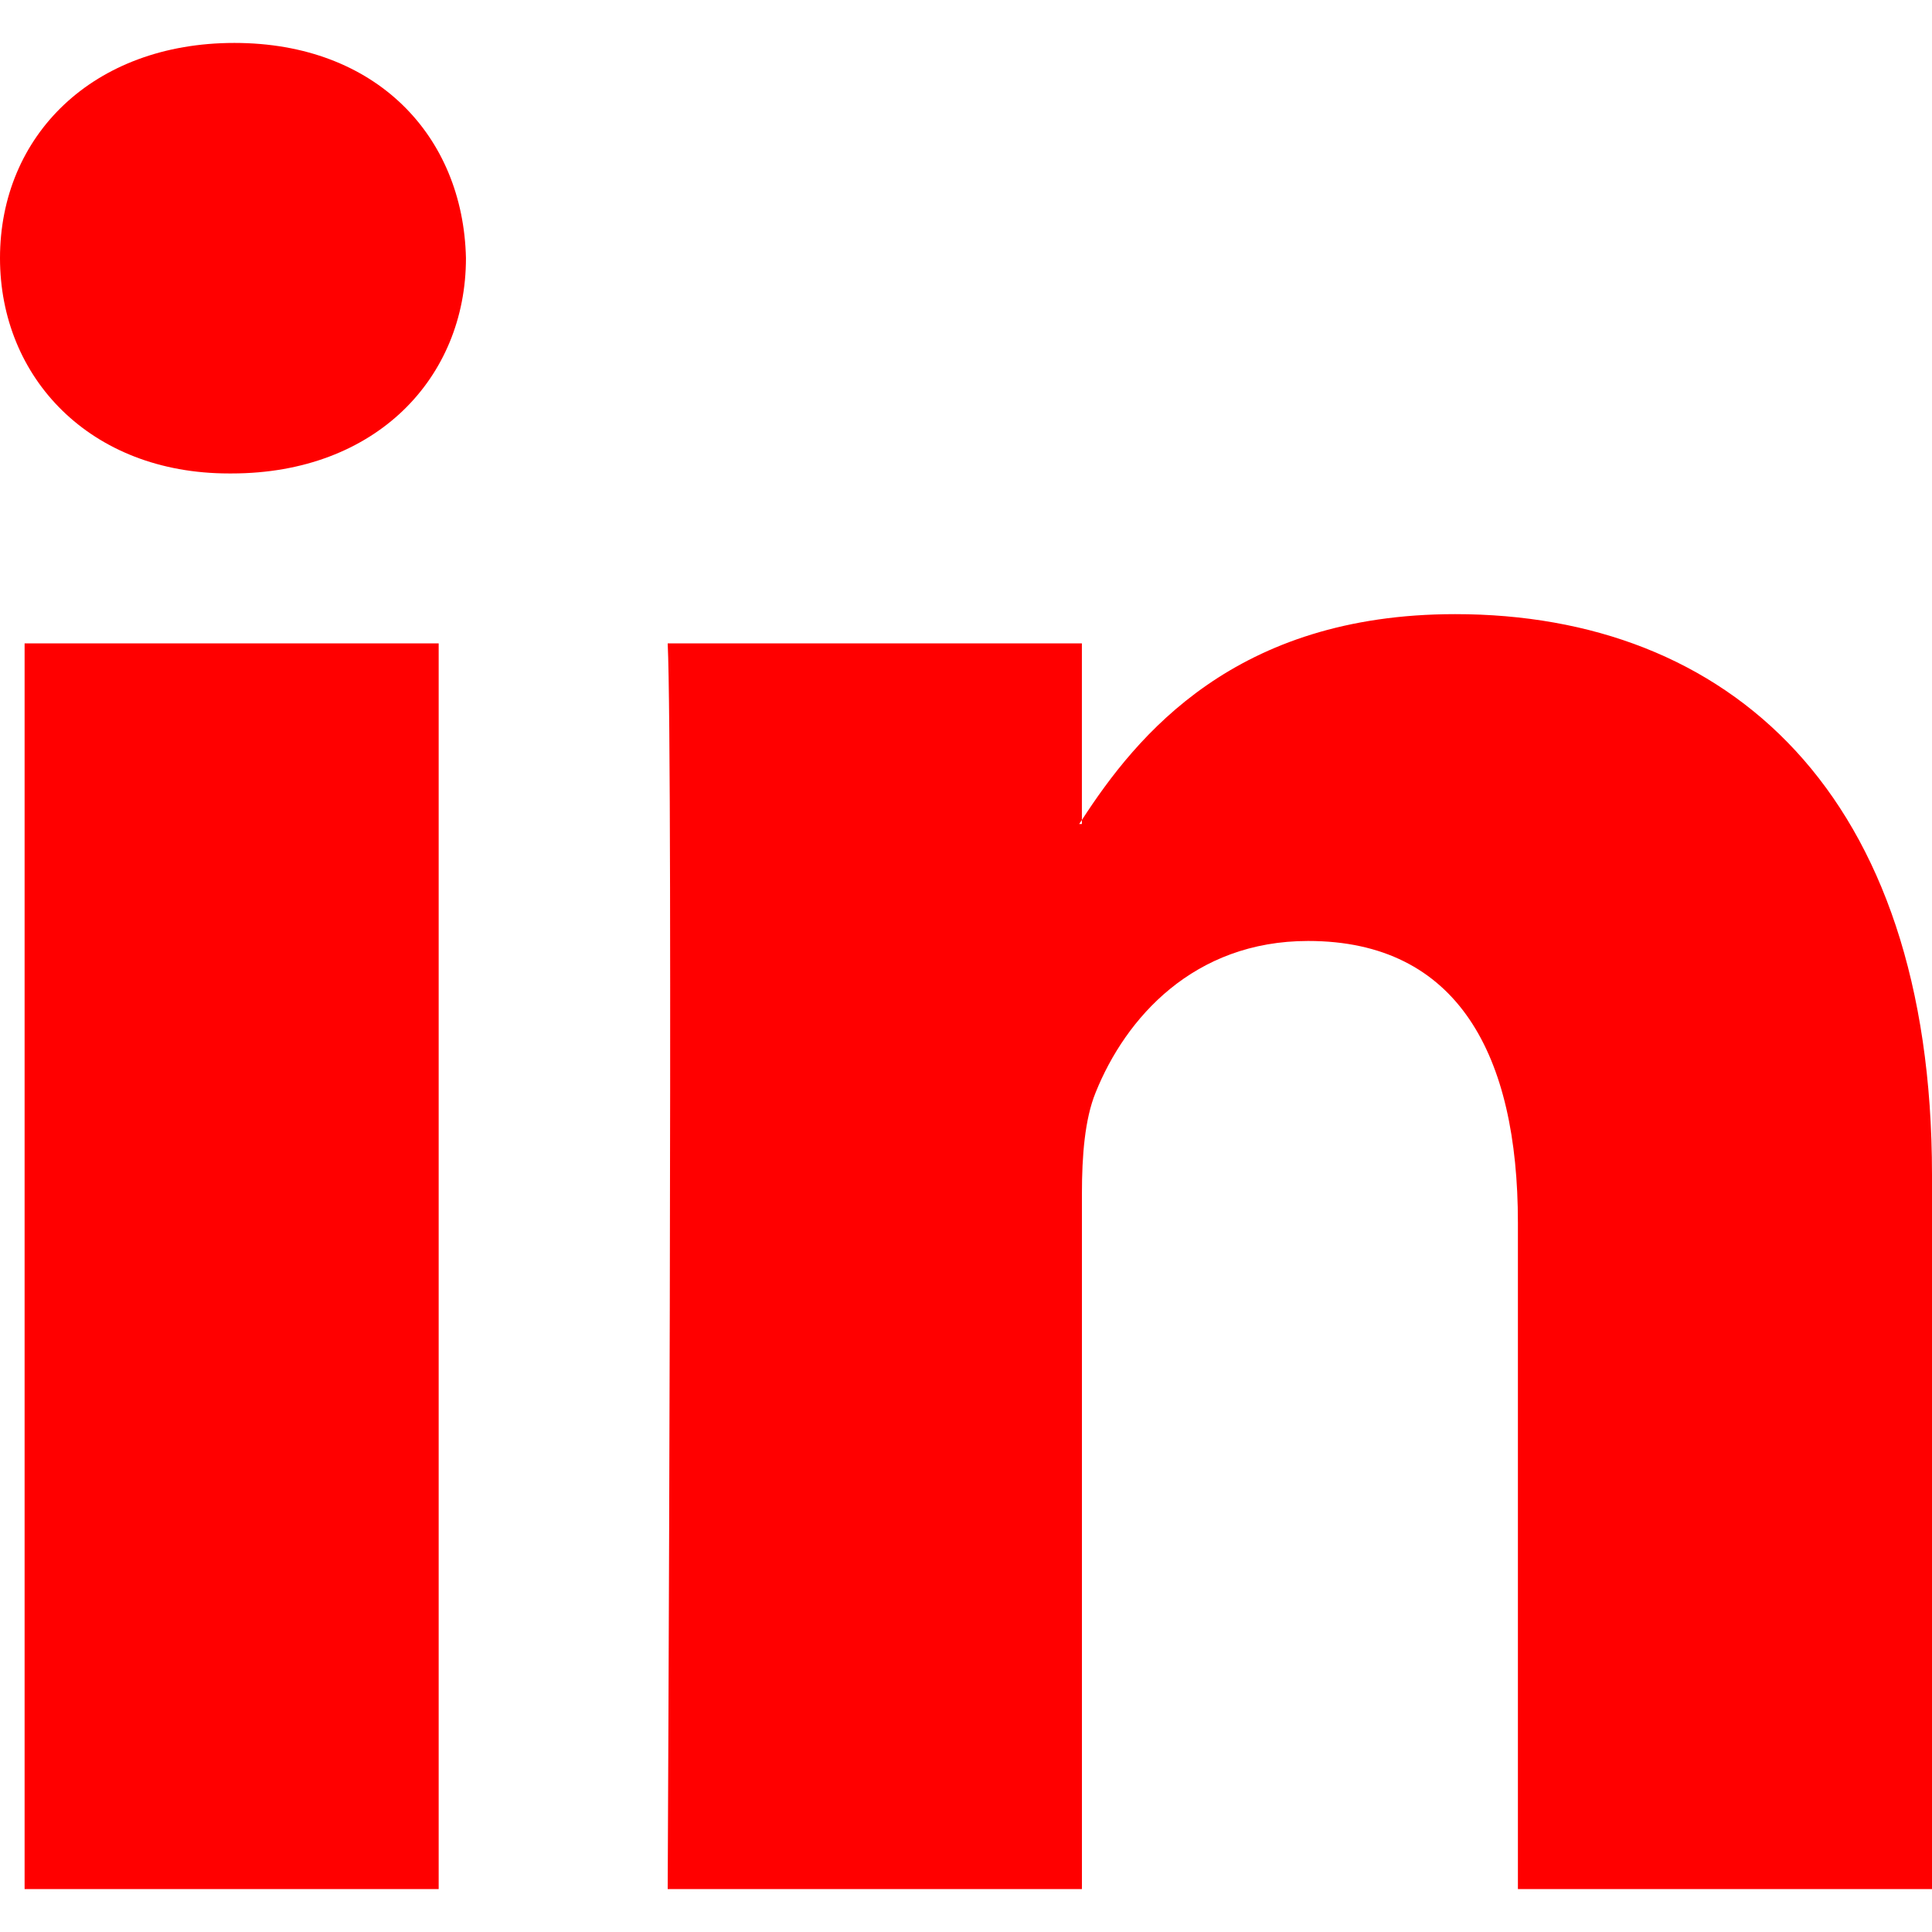
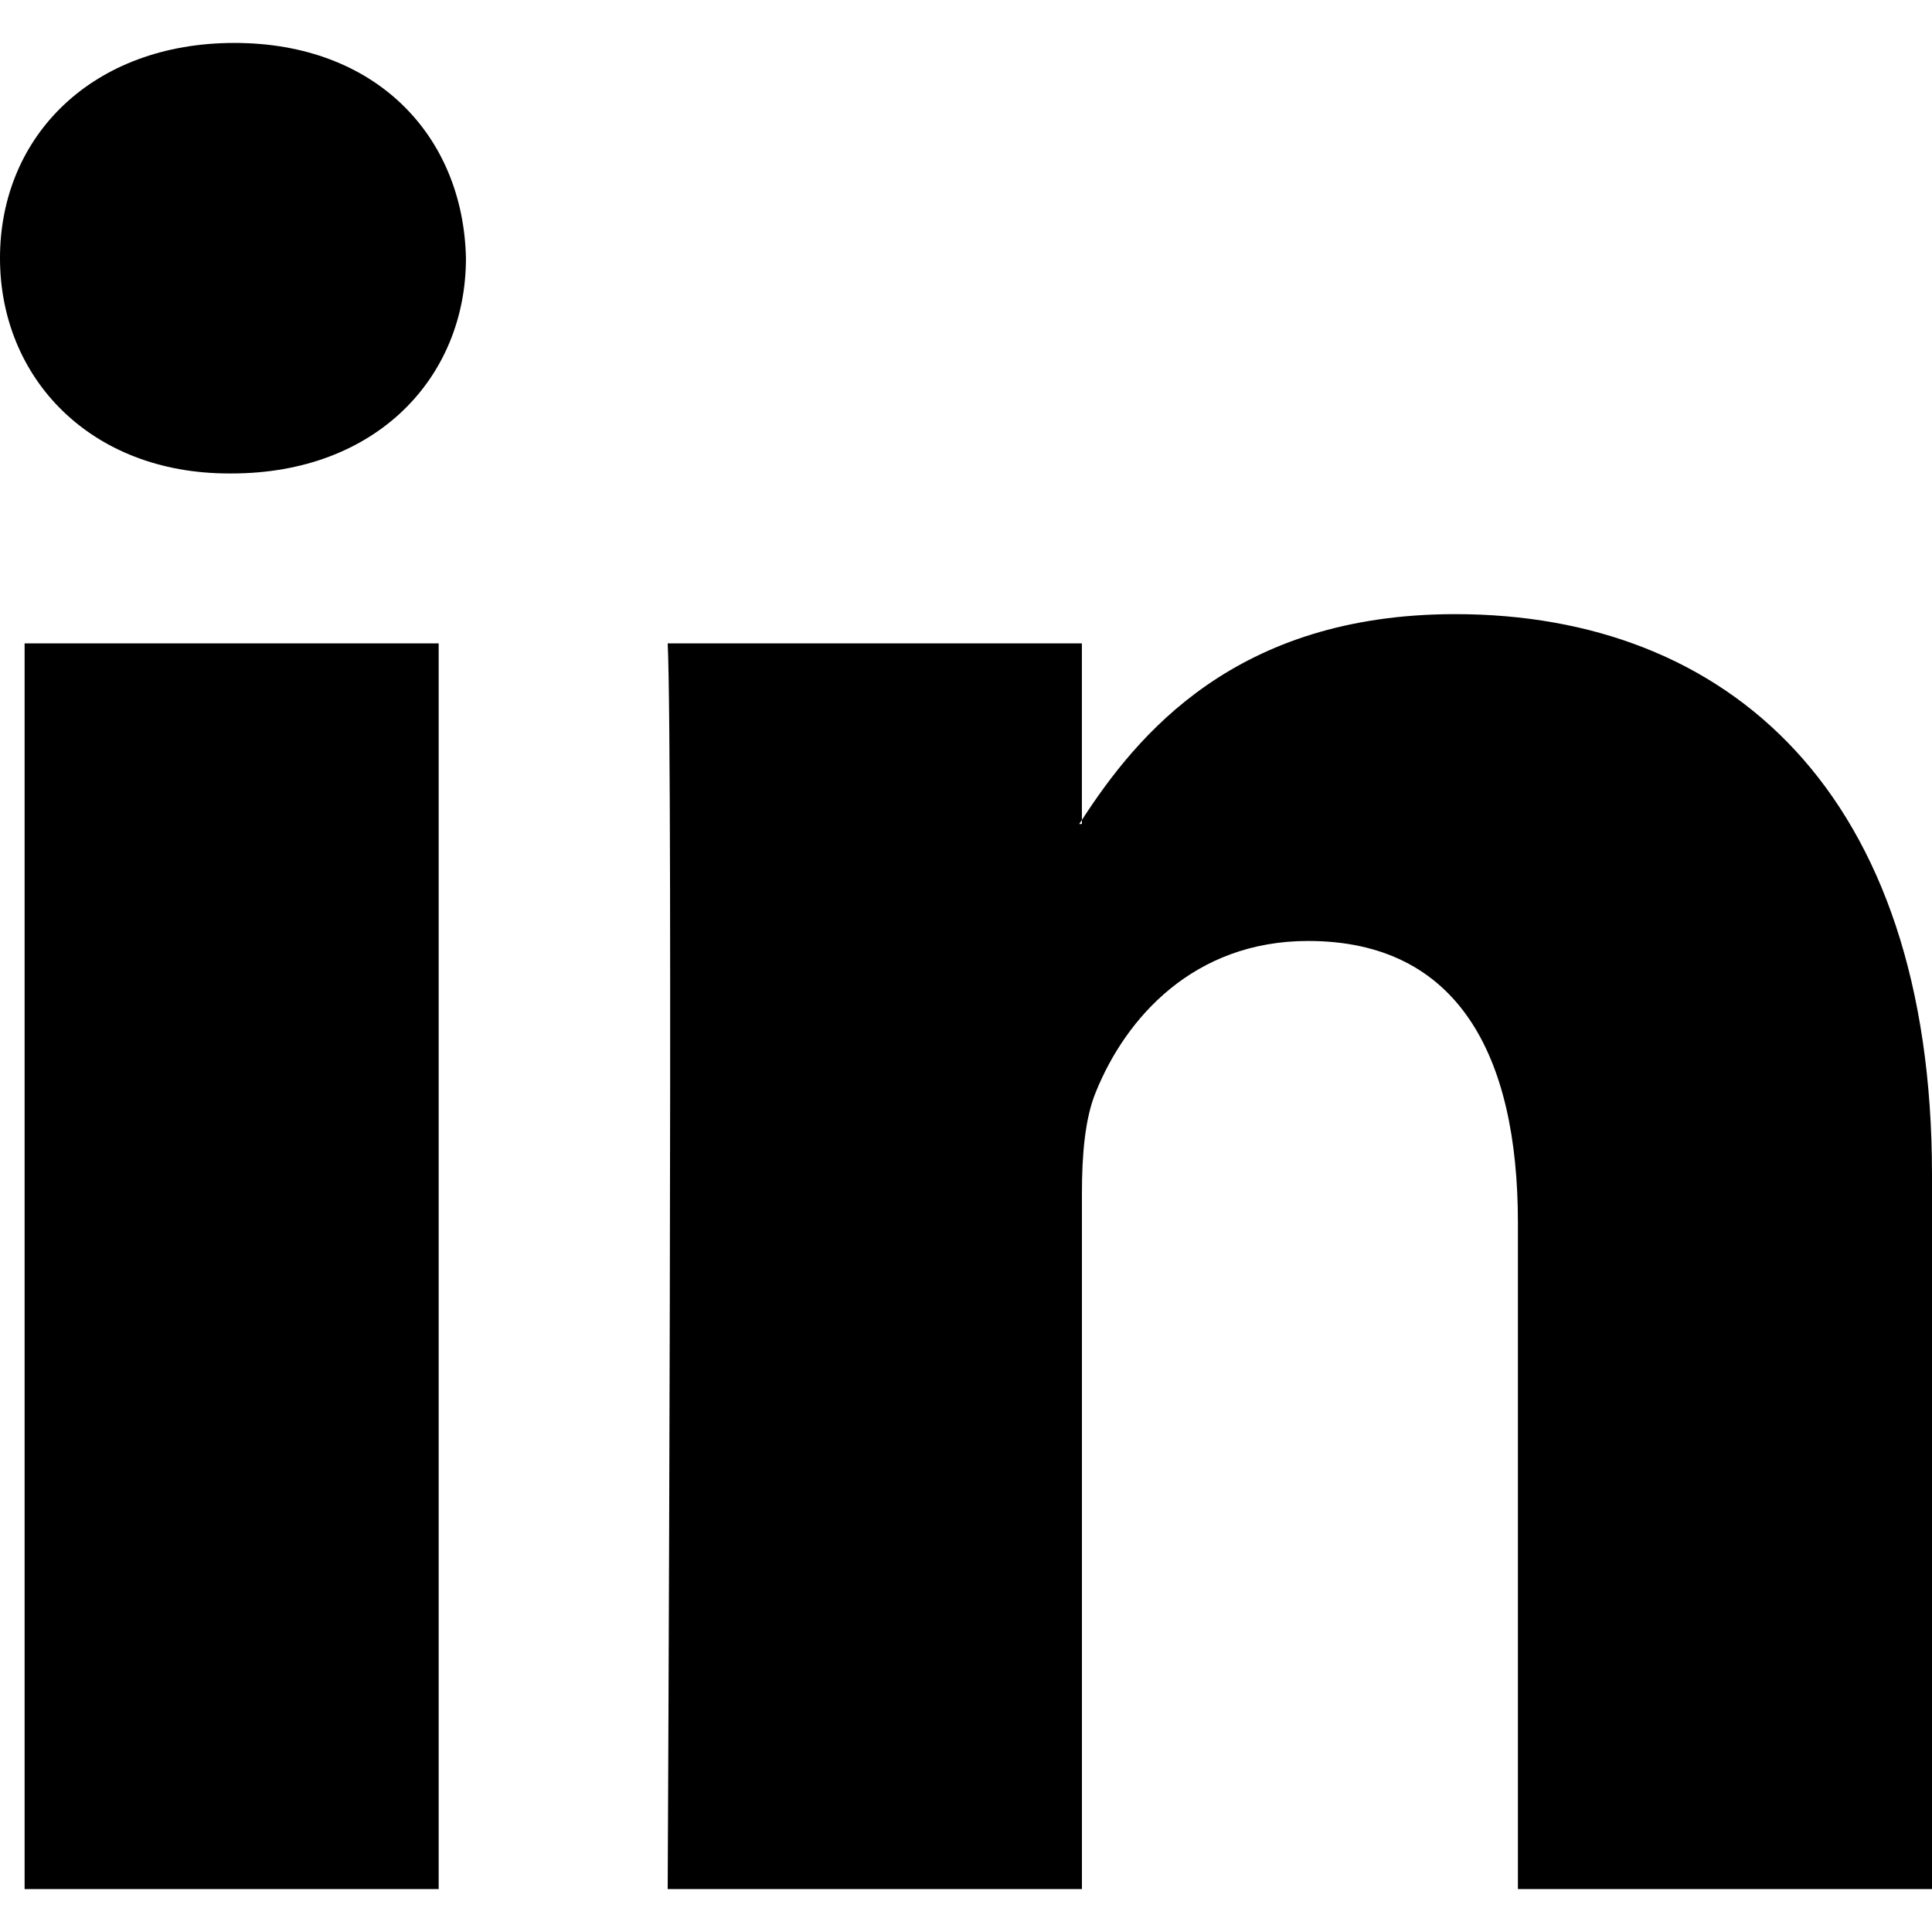
- <svg xmlns="http://www.w3.org/2000/svg" fill="red" role="img" viewBox="0 0 430.117 430.117">
+ <svg xmlns="http://www.w3.org/2000/svg" role="img" viewBox="0 0 430.117 430.117">
  <path d="M430.117,261.543V420.56h-92.188V272.193c0-37.271-13.334-62.707-46.703-62.707 c-25.473,0-40.632,17.142-47.301,33.724c-2.432,5.928-3.058,14.179-3.058,22.477V420.56h-92.219c0,0,1.242-251.285,0-277.32h92.21 v39.309c-0.187,0.294-0.43,0.611-0.606,0.896h0.606v-0.896c12.251-18.869,34.13-45.824,83.102-45.824 C384.633,136.724,430.117,176.361,430.117,261.543z M52.183,9.558C20.635,9.558,0,30.251,0,57.463 c0,26.619,20.038,47.94,50.959,47.94h0.616c32.159,0,52.159-21.317,52.159-47.94C103.128,30.251,83.734,9.558,52.183,9.558z M5.477,420.56h92.184v-277.32H5.477V420.56z" />
</svg>
